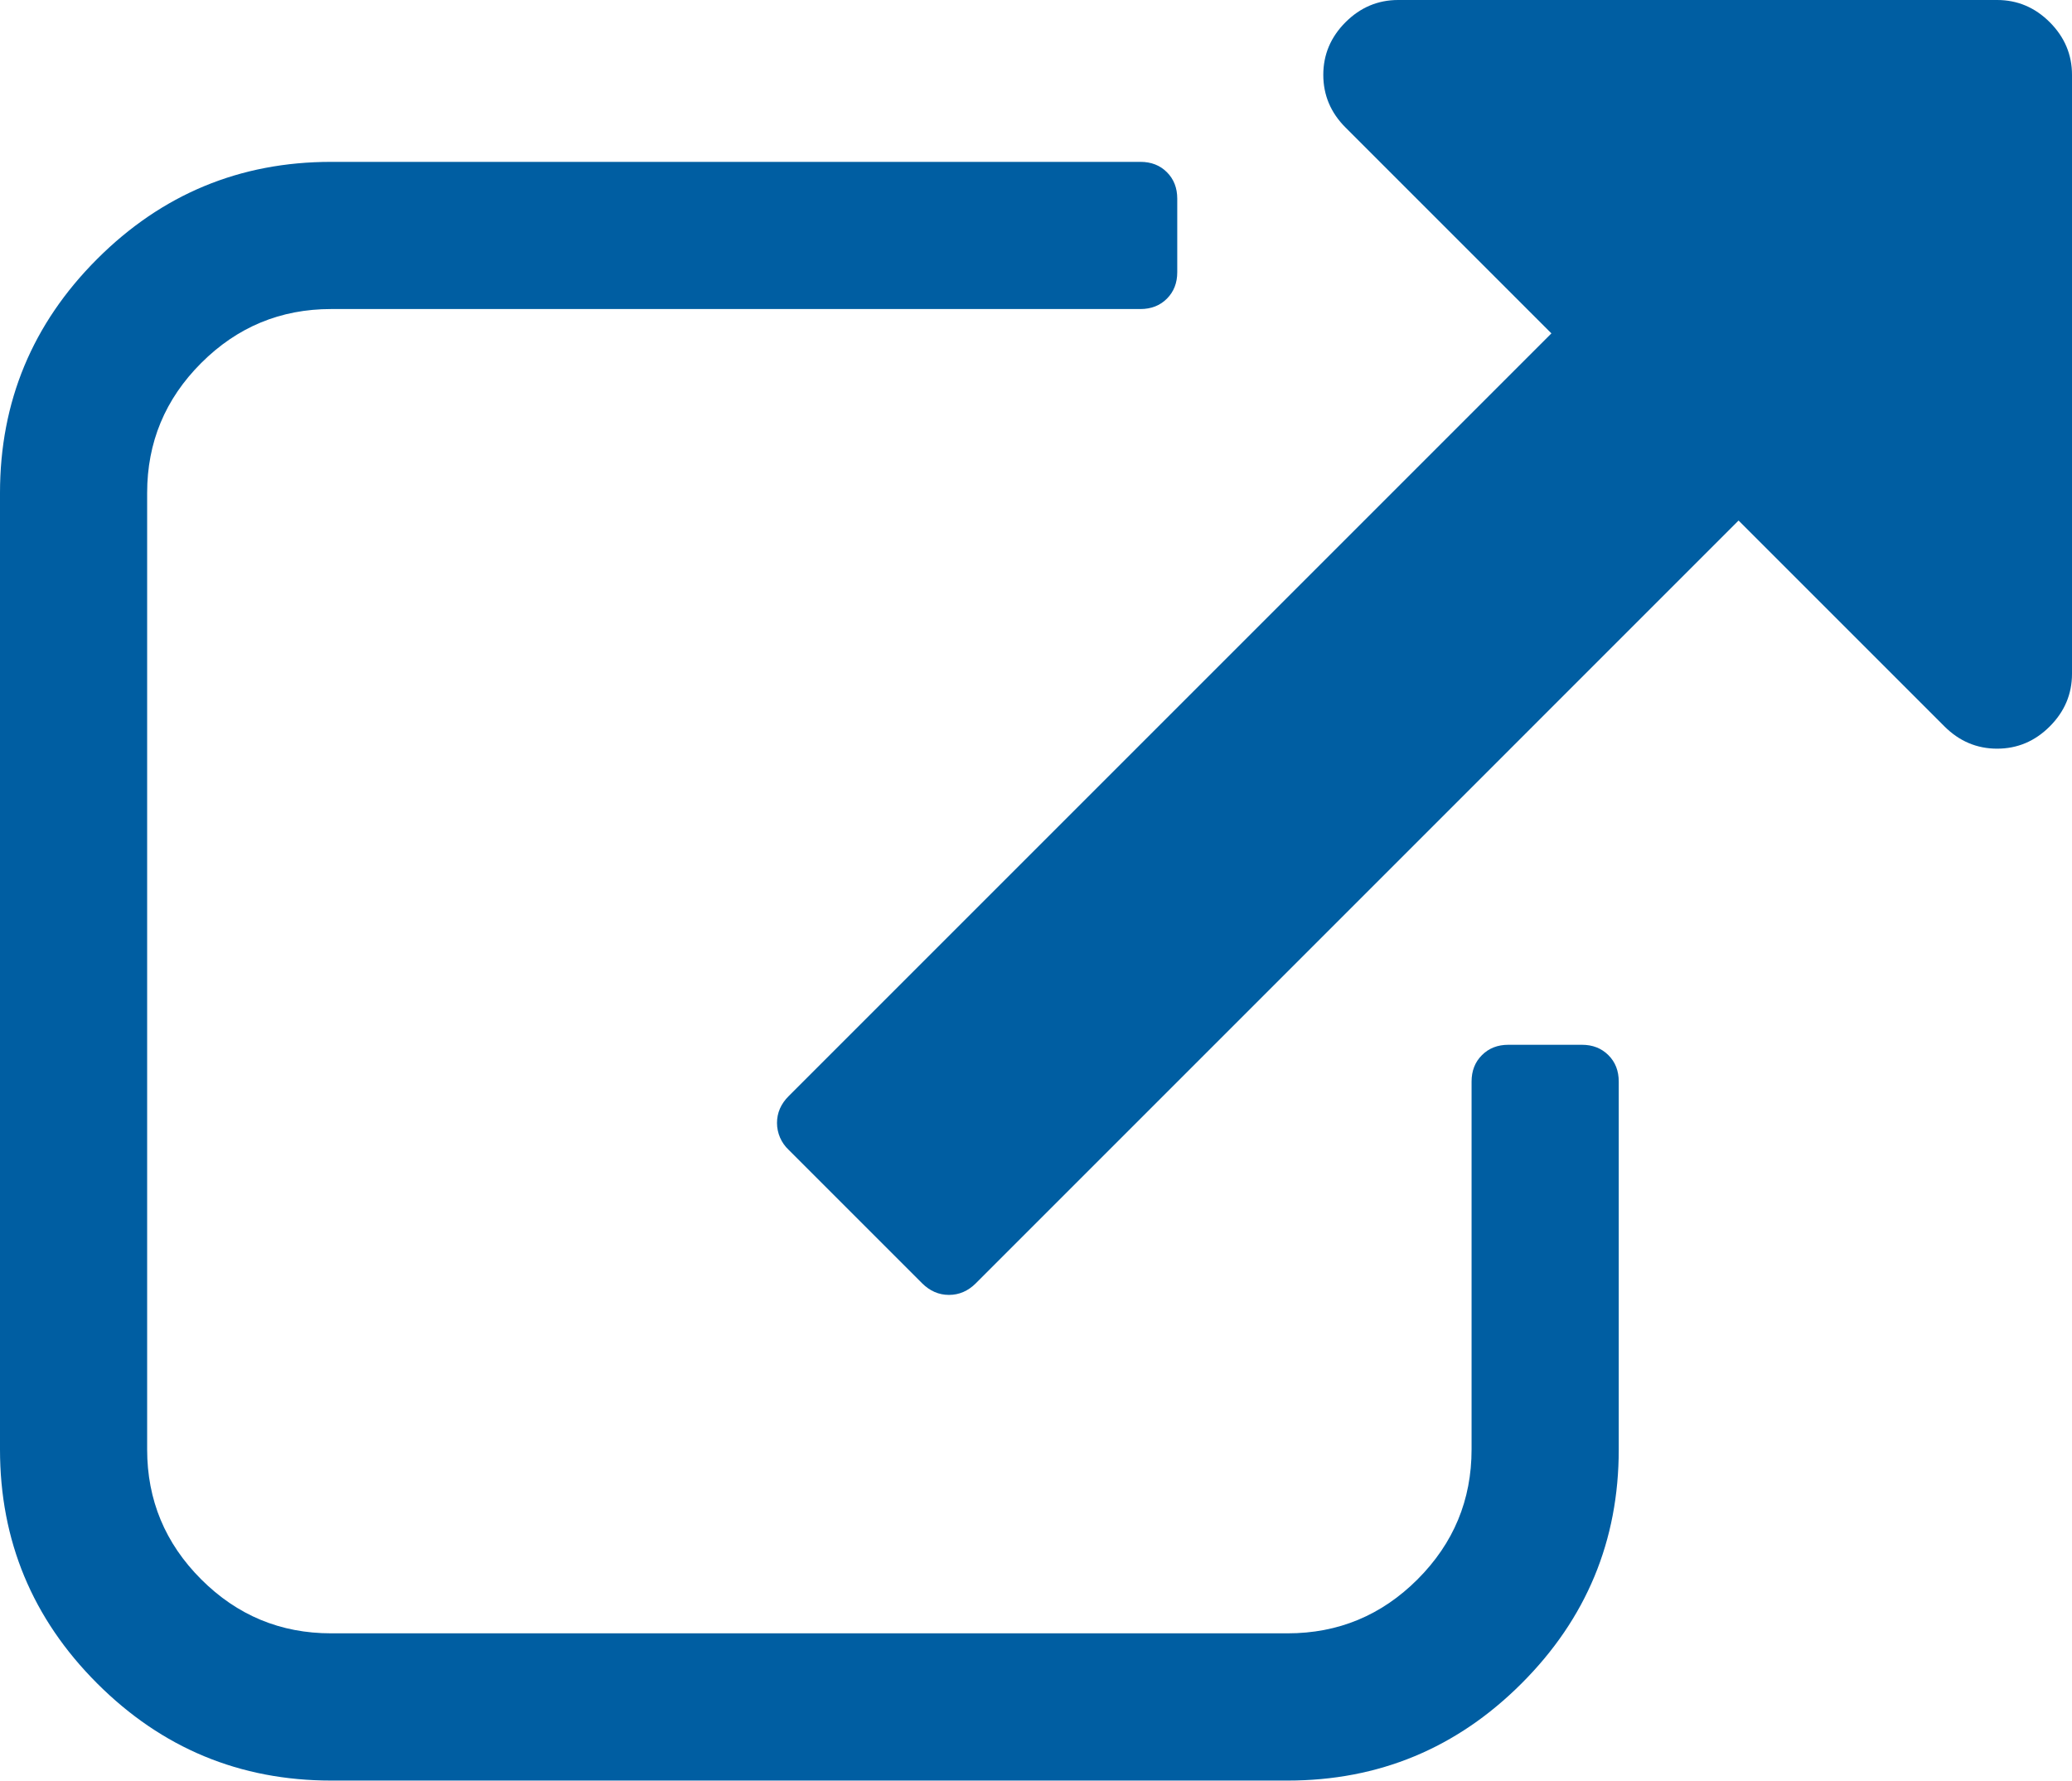
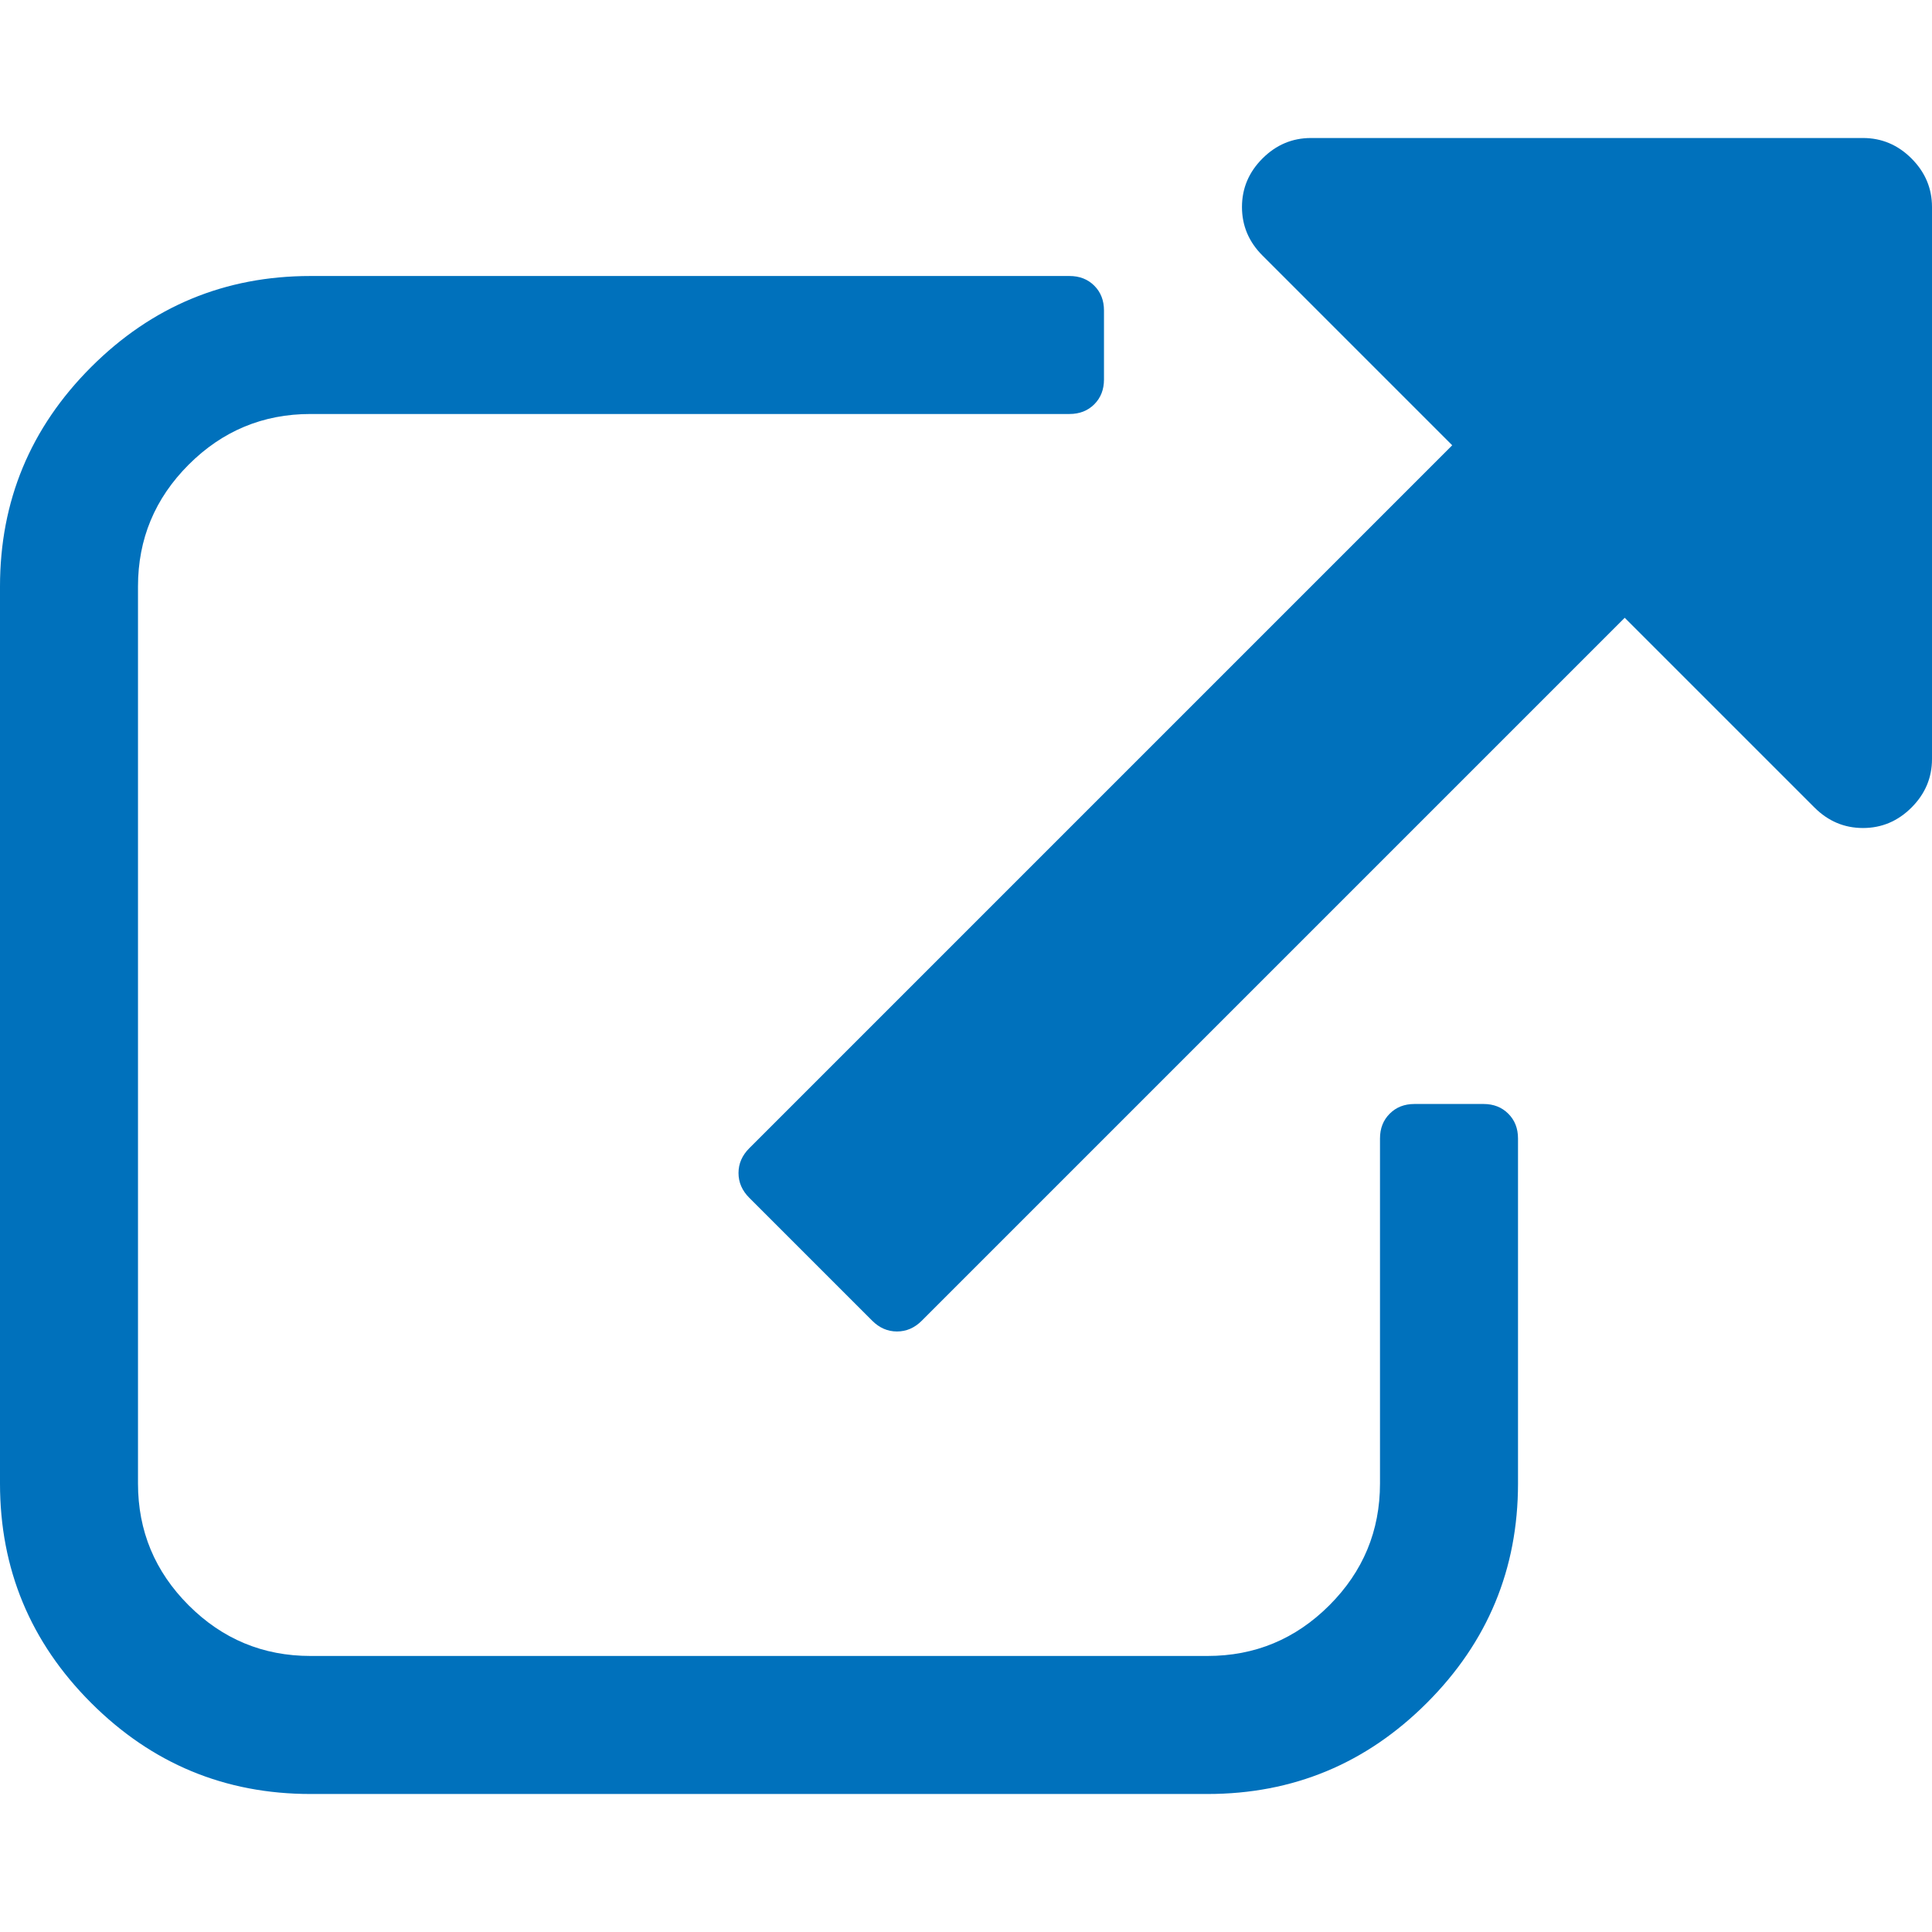
- <svg xmlns="http://www.w3.org/2000/svg" width="64" height="55" viewBox="0 0 64 55">
-   <path fill="#005EA2" fill-rule="evenodd" d="M35.226 5c.333 0 .605.106.818.32.212.212.319.485.319.816v2.273c0 .332-.107.604-.32.817-.212.212-.484.32-.817.32H10.227c-1.562 0-2.9.555-4.013 1.668s-1.669 2.45-1.669 4.013v29.545c0 1.563.556 2.9 1.669 4.013s2.45 1.668 4.013 1.668h29.546c1.562 0 2.9-.555 4.013-1.668 1.112-1.113 1.668-2.45 1.668-4.013V33.41c0-.332.106-.604.32-.817.212-.213.484-.32.816-.32h2.273c.331 0 .604.107.817.32.214.213.32.485.32.818v11.363C50 47.591 49 50 46.999 52c-2 2-4.41 3.001-7.226 3.001H10.227C7.41 55 5.001 54 3 51.999c-2-2-3-4.41-3-7.226V15.227c0-2.817 1-5.226 3-7.226C5.001 6 7.41 5 10.227 5zm26.46-5c.627 0 1.17.229 1.627.686.457.458.687 1 .687 1.626v18.501c0 .626-.229 1.168-.687 1.626-.457.458-1 .687-1.626.687-.626 0-1.168-.23-1.626-.687l-6.36-6.36-23.558 23.56c-.24.24-.518.36-.831.36-.313 0-.59-.12-.831-.36l-4.12-4.12a1.142 1.142 0 0 1-.361-.831c0-.313.12-.59.361-.83l23.559-23.56-6.36-6.36c-.457-.457-.686-1-.686-1.626 0-.626.229-1.168.687-1.626.457-.457 1-.686 1.625-.686z" />
+ <svg xmlns="http://www.w3.org/2000/svg" width="511.626" height="511.627" viewBox="0 0 511.626 511.627">
+   <g fill="#0071bc">
+     <path d="M392.857 292.354h-18.274c-2.67 0-4.86.855-6.563 2.573-1.718 1.708-2.573 3.897-2.573 6.563v91.36c0 12.564-4.47 23.316-13.415 32.263-8.945 8.945-19.7 13.414-32.264 13.414H82.224c-12.562 0-23.317-4.47-32.264-13.414-8.945-8.946-13.417-19.698-13.417-32.262V155.31c0-12.562 4.47-23.313 13.417-32.26 8.947-8.946 19.702-13.417 32.264-13.417h200.994c2.67 0 4.86-.86 6.57-2.57 1.71-1.713 2.566-3.9 2.566-6.567V82.22c0-2.66-.855-4.852-2.566-6.562-1.71-1.713-3.9-2.568-6.57-2.568H82.224c-22.648 0-42.016 8.042-58.102 24.125C8.042 113.297 0 132.665 0 155.313v237.542c0 22.647 8.042 42.018 24.123 58.095 16.086 16.084 35.454 24.13 58.102 24.13h237.543c22.647 0 42.017-8.046 58.1-24.13 16.086-16.077 24.128-35.447 24.128-58.095v-91.358c0-2.67-.856-4.86-2.574-6.57-1.713-1.718-3.903-2.573-6.565-2.573z" />
+     <path d="M506.2 41.97c-3.618-3.616-7.906-5.423-12.85-5.423H347.17c-4.947 0-9.232 1.807-12.846 5.424-3.617 3.616-5.428 7.9-5.428 12.848s1.81 9.233 5.428 12.85l50.247 50.248-186.146 186.15c-1.906 1.904-2.856 4.094-2.856 6.564 0 2.48.953 4.668 2.856 6.57l32.548 32.545c1.903 1.903 4.093 2.852 6.567 2.852s4.664-.948 6.566-2.852l186.148-186.148 50.25 50.248c3.615 3.617 7.9 5.426 12.848 5.426s9.233-1.808 12.85-5.425c3.618-3.616 5.425-7.898 5.425-12.847V54.818c0-4.952-1.814-9.232-5.428-12.847z" />
+   </g>
</svg>
